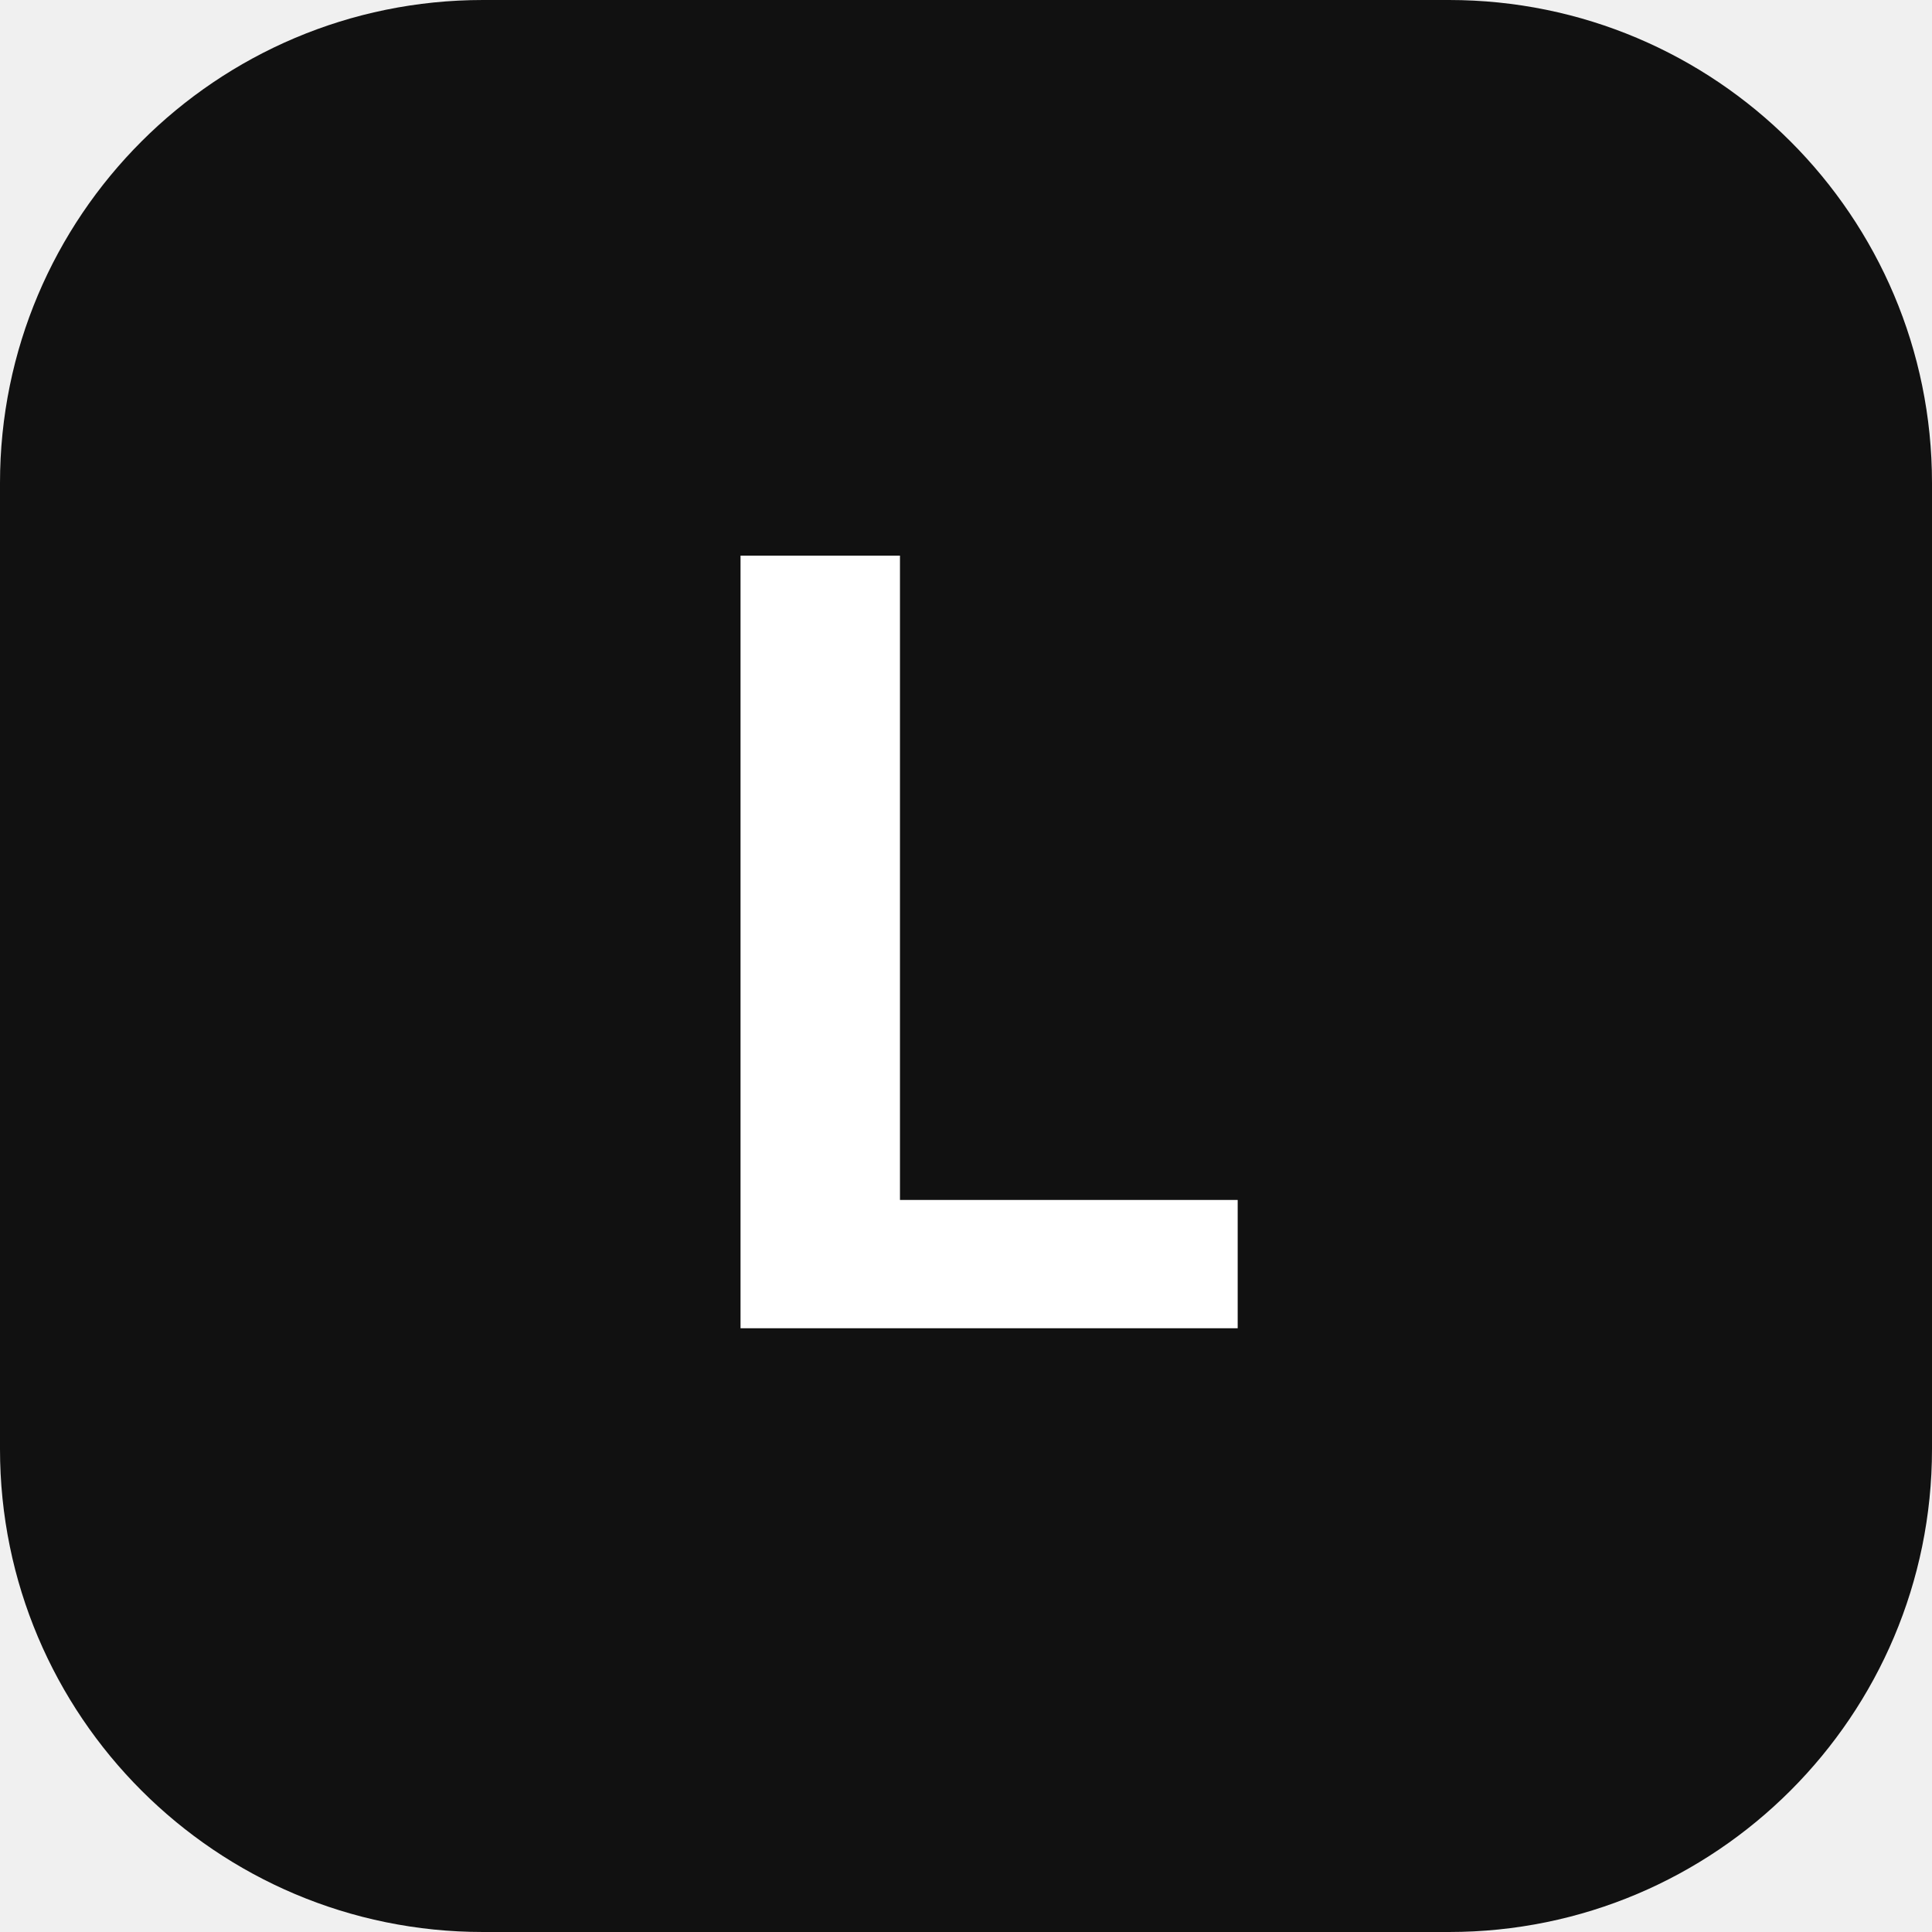
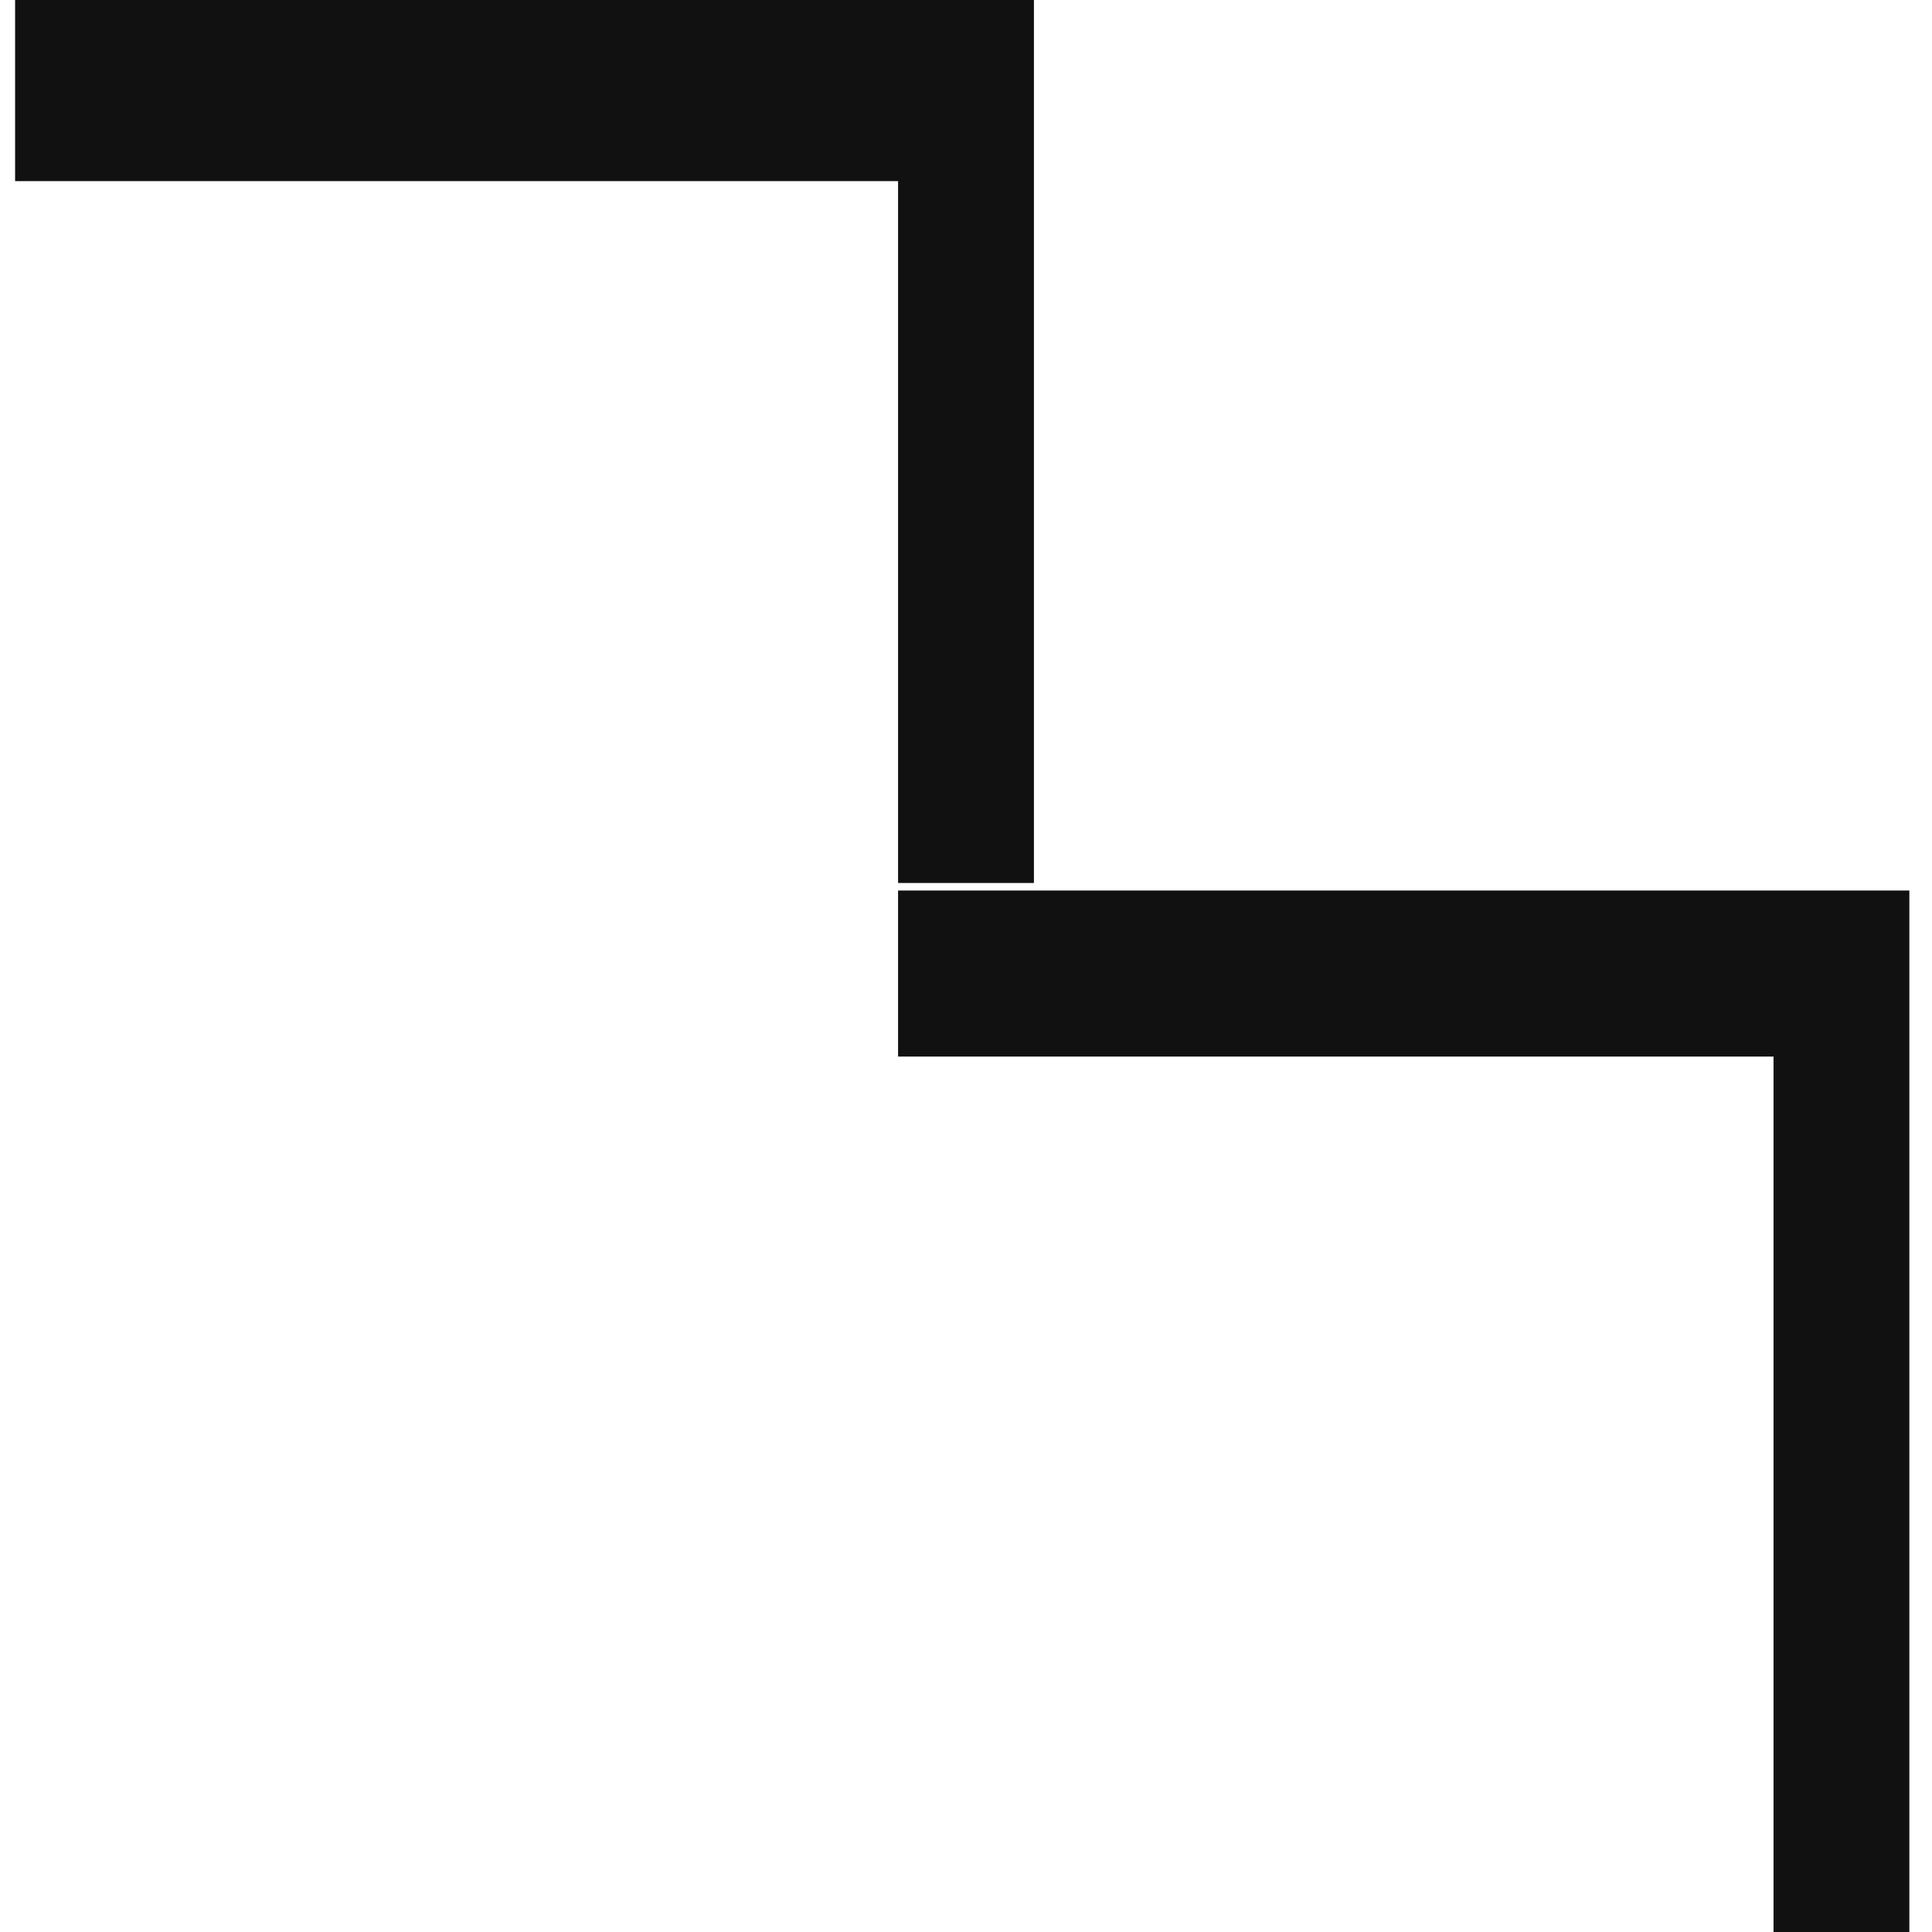
- <svg xmlns="http://www.w3.org/2000/svg" viewBox="0 0 32 32">
-   <rect width="32" height="32" rx="8" fill="#111111" />
-   <text x="16" y="22" font-family="-apple-system, BlinkMacSystemFont, 'Segoe UI', Roboto, sans-serif" font-size="18" font-weight="700" fill="#ffffff" text-anchor="middle">L</text>
+ <svg xmlns="http://www.w3.org/2000/svg" viewBox="0 0 256 256" width="256" height="256">
+   <rect width="256" height="256" fill="#ffffff" />
+   <path d="M 2 0 L 137 0 L 137 117 L 119 117 L 119 24 L 2 24 Z" fill="#111111" />
+   <path d="M 119 118 L 253 118 L 253 256 L 235 256 L 235 140 L 119 140 Z" fill="#111111" />
</svg>
